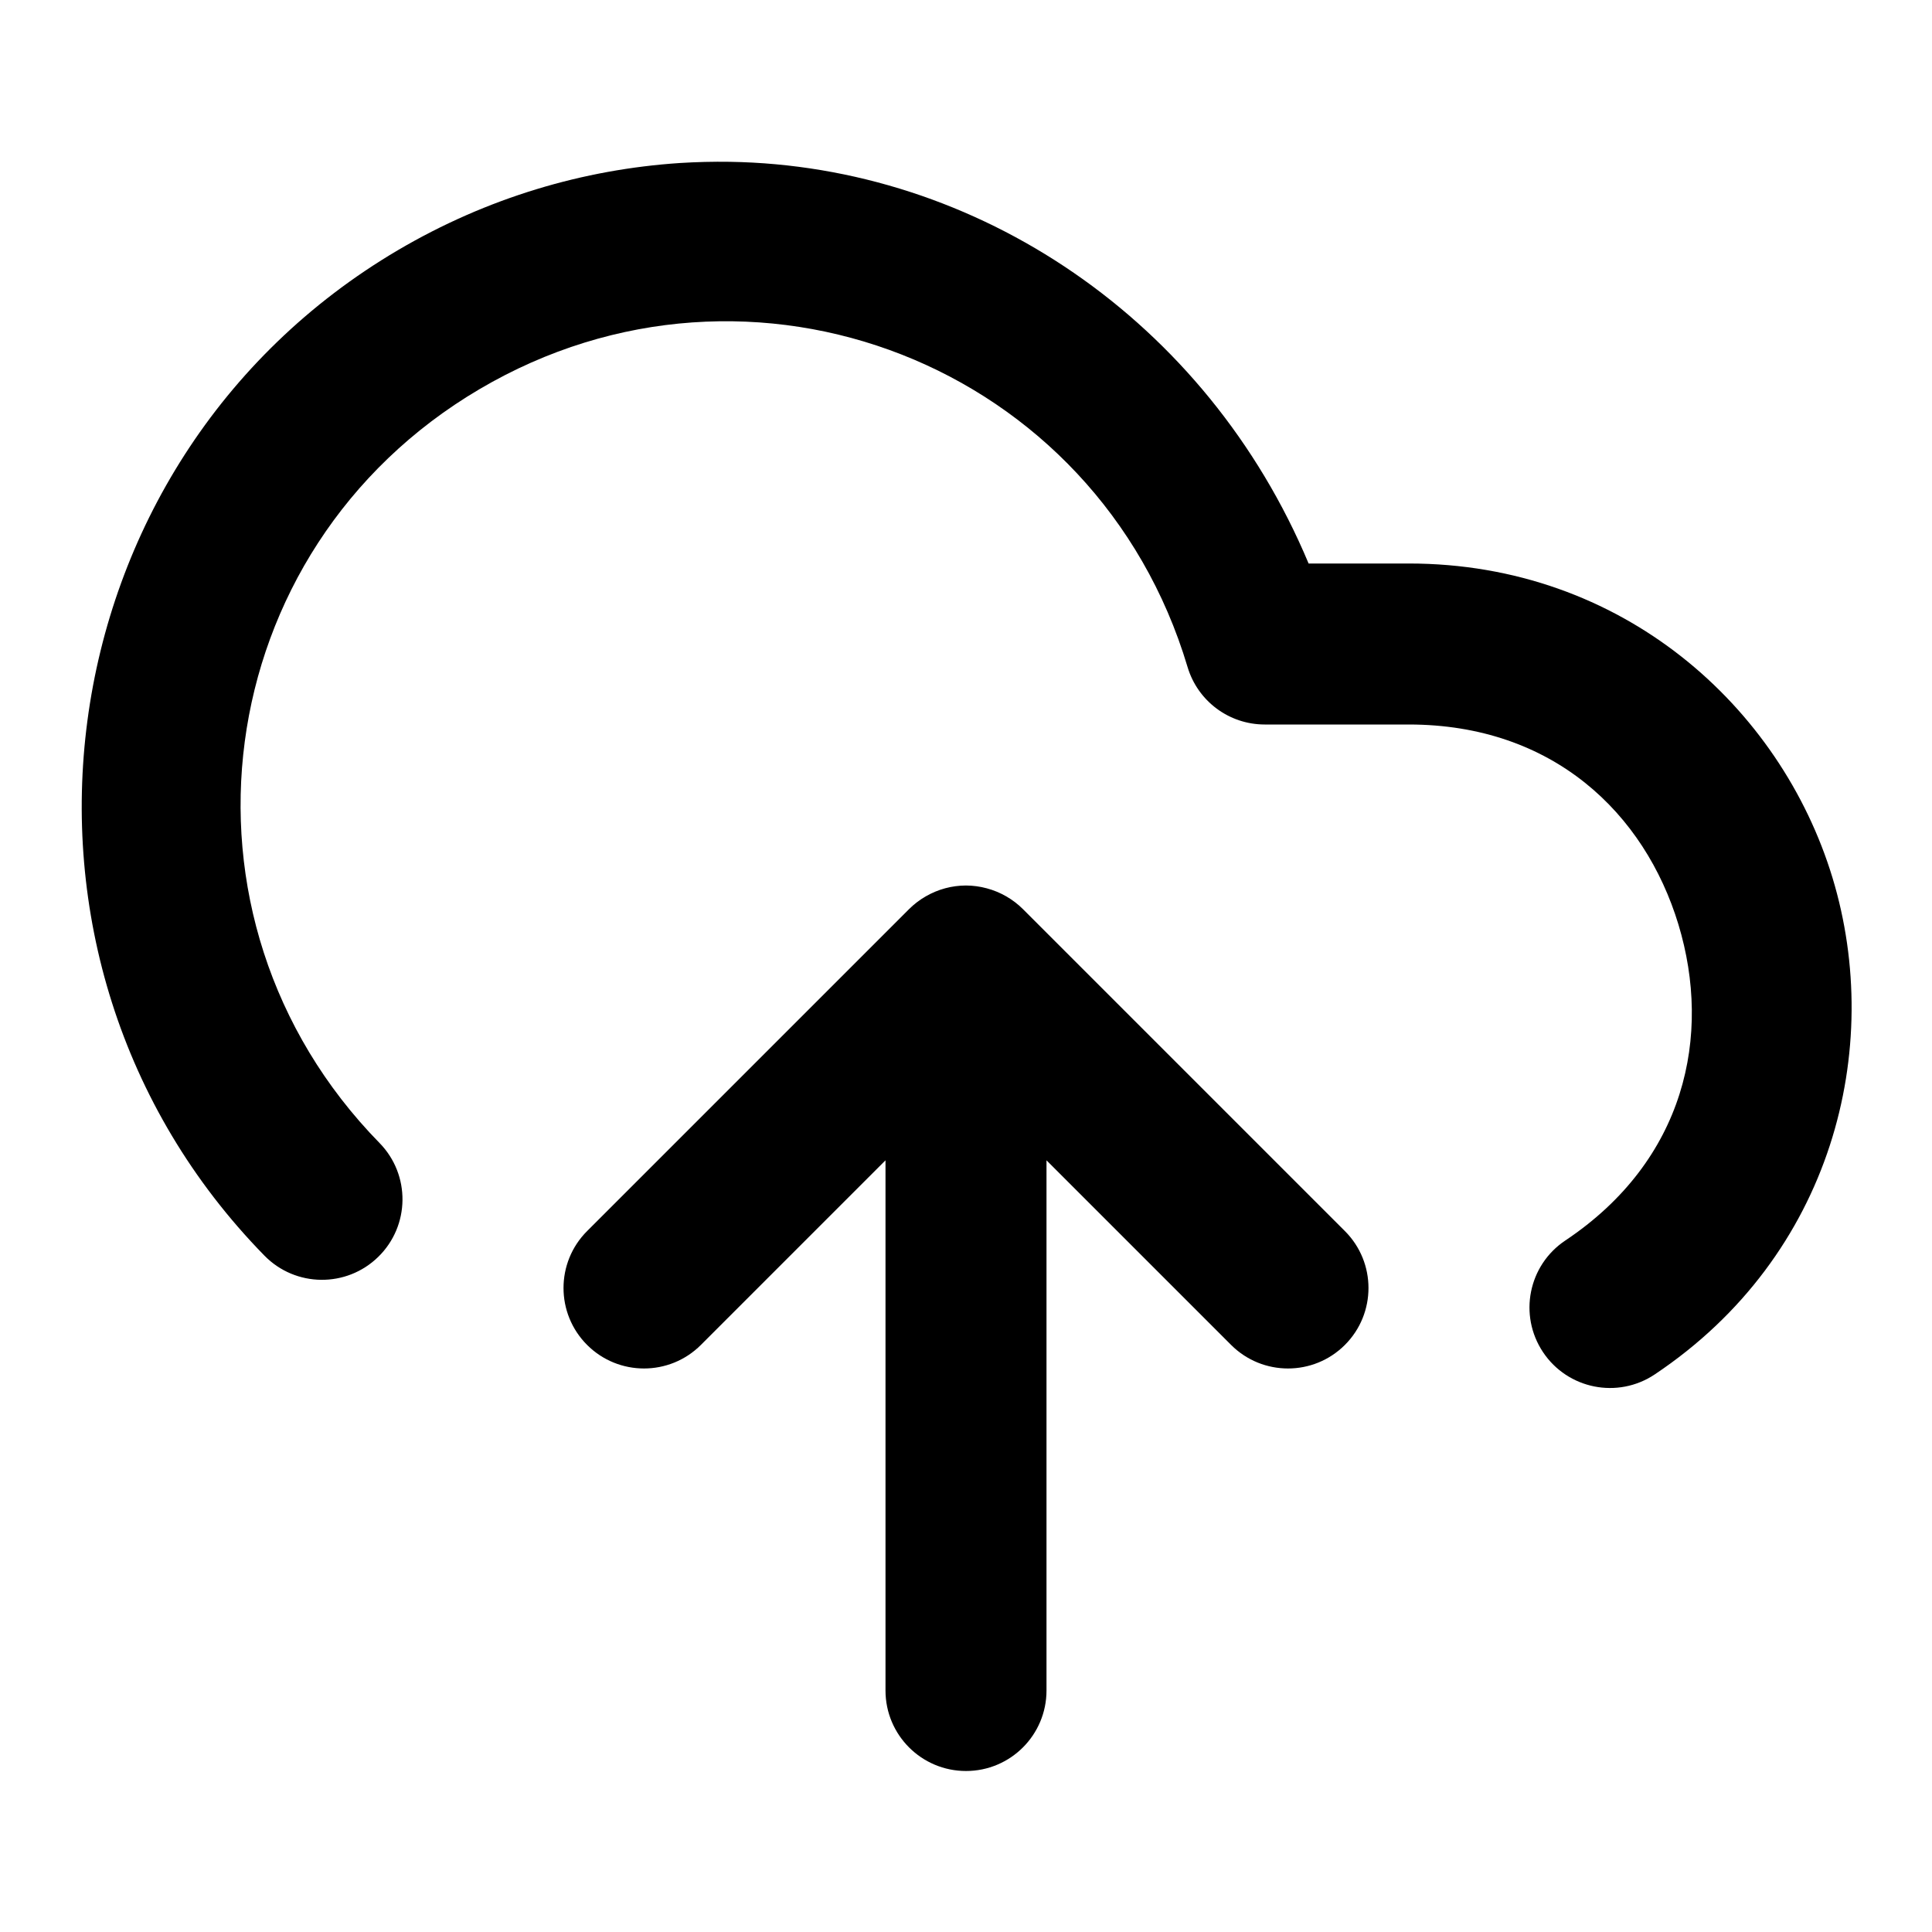
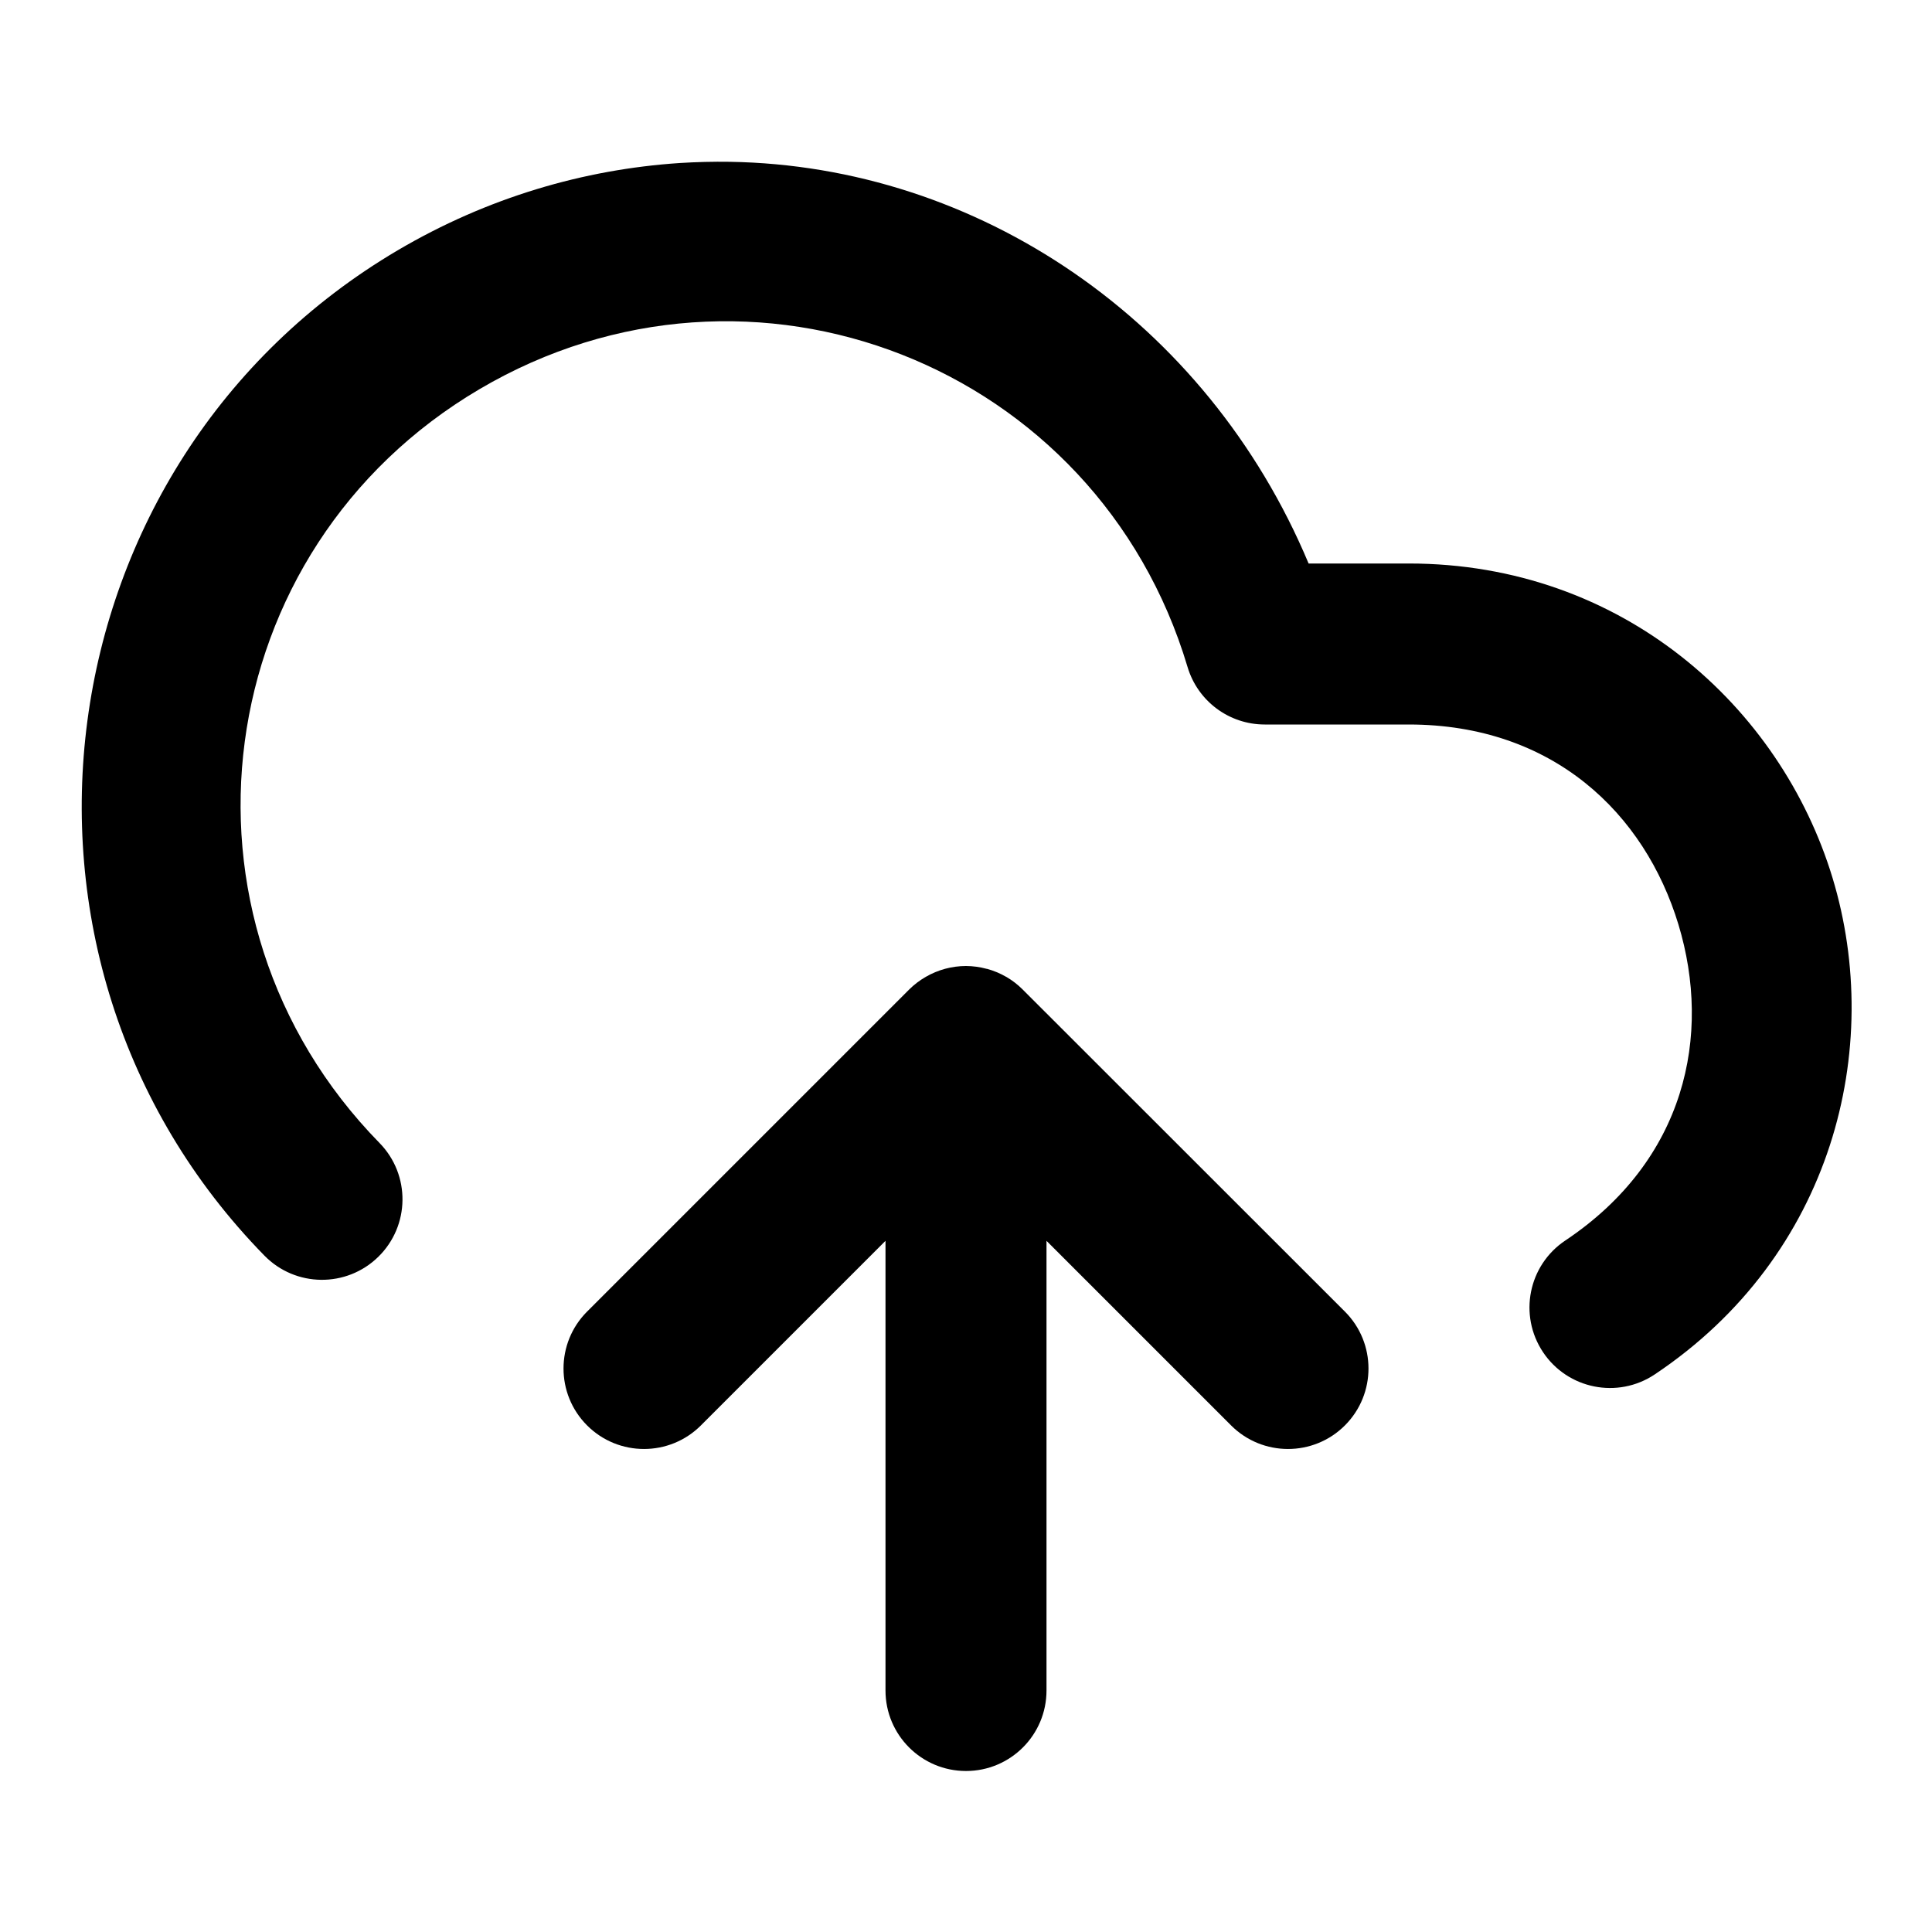
<svg xmlns="http://www.w3.org/2000/svg" width="24" height="24" viewBox="0 0 24 24" fill="currentColor" tags="file" categories="arrows,files">
-   <path d="M 9.064 2.01 C 8.859 2.007 8.652 2.012 8.445 2.025 C 7.253 2.104 6.055 2.453 4.941 3.109 C 0.486 5.735 -0.332 11.902 3.285 15.598 A 1 1 0 0 0 4.699 15.613 A 1 1 0 0 0 4.715 14.199 C 1.972 11.397 2.579 6.824 5.957 4.834 C 9.335 2.844 13.63 4.528 14.752 8.285 A 1 1 0 0 0 15.711 9 L 17.5 9 C 19.293 9 20.431 10.104 20.85 11.484 C 21.268 12.865 20.936 14.414 19.445 15.41 A 1 1 0 0 0 19.168 16.797 A 1 1 0 0 0 20.555 17.074 C 22.765 15.598 23.408 13.027 22.764 10.904 C 22.12 8.782 20.157 7 17.5 7 L 16.256 7 C 14.99 3.978 12.143 2.058 9.064 2.01 z M 12 11 A 1 1 0 0 0 11.5 11.135 A 1 1 0 0 0 11.293 11.293 L 7.293 15.293 A 1 1 0 0 0 7.293 16.707 A 1 1 0 0 0 8.707 16.707 L 11 14.414 L 11 21 A 1 1 0 0 0 12 22 A 1 1 0 0 0 13 21 L 13 14.414 L 15.293 16.707 A 1 1 0 0 0 16.707 16.707 A 1 1 0 0 0 16.707 15.293 L 12.707 11.293 A 1 1 0 0 0 12.5 11.135 A 1 1 0 0 0 12.258 11.035 A 1 1 0 0 0 12 11 z " />
+   <path d="M 9.064 2.01 C 8.859 2.007 8.652 2.012 8.445 2.025 C 7.253 2.104 6.055 2.453 4.941 3.109 C 0.486 5.735 -0.332 11.902 3.285 15.598 A 1 1 0 0 0 4.699 15.613 A 1 1 0 0 0 4.715 14.199 C 1.972 11.397 2.579 6.824 5.957 4.834 C 9.335 2.844 13.63 4.528 14.752 8.285 A 1 1 0 0 0 15.711 9 L 17.5 9 C 19.293 9 20.431 10.104 20.85 11.484 C 21.268 12.865 20.936 14.414 19.445 15.41 A 1 1 0 0 0 19.168 16.797 A 1 1 0 0 0 20.555 17.074 C 22.765 15.598 23.408 13.027 22.764 10.904 C 22.12 8.782 20.157 7 17.5 7 L 16.256 7 C 14.99 3.978 12.143 2.058 9.064 2.01 z M 12 12 A 1 1 0 0 0 11.5 12.135 A 1 1 0 0 0 11.293 12.293 L 7.293 16.293 A 1 1 0 0 0 7.293 17.707 A 1 1 0 0 0 8.707 17.707 L 11 15.414 L 11 21 A 1 1 0 0 0 12 22 A 1 1 0 0 0 13 21 L 13 15.414 L 15.293 17.707 A 1 1 0 0 0 16.707 17.707 A 1 1 0 0 0 16.707 16.293 L 12.738 12.326 A 1 1 0 0 0 12.699 12.287 A 1 1 0 0 0 12.504 12.137 A 1 1 0 0 0 12.496 12.133 A 1 1 0 0 0 12.26 12.035 A 1 1 0 0 0 12.258 12.035 A 1 1 0 0 0 12.256 12.035 A 1 1 0 0 0 12 12 z " />
</svg>
